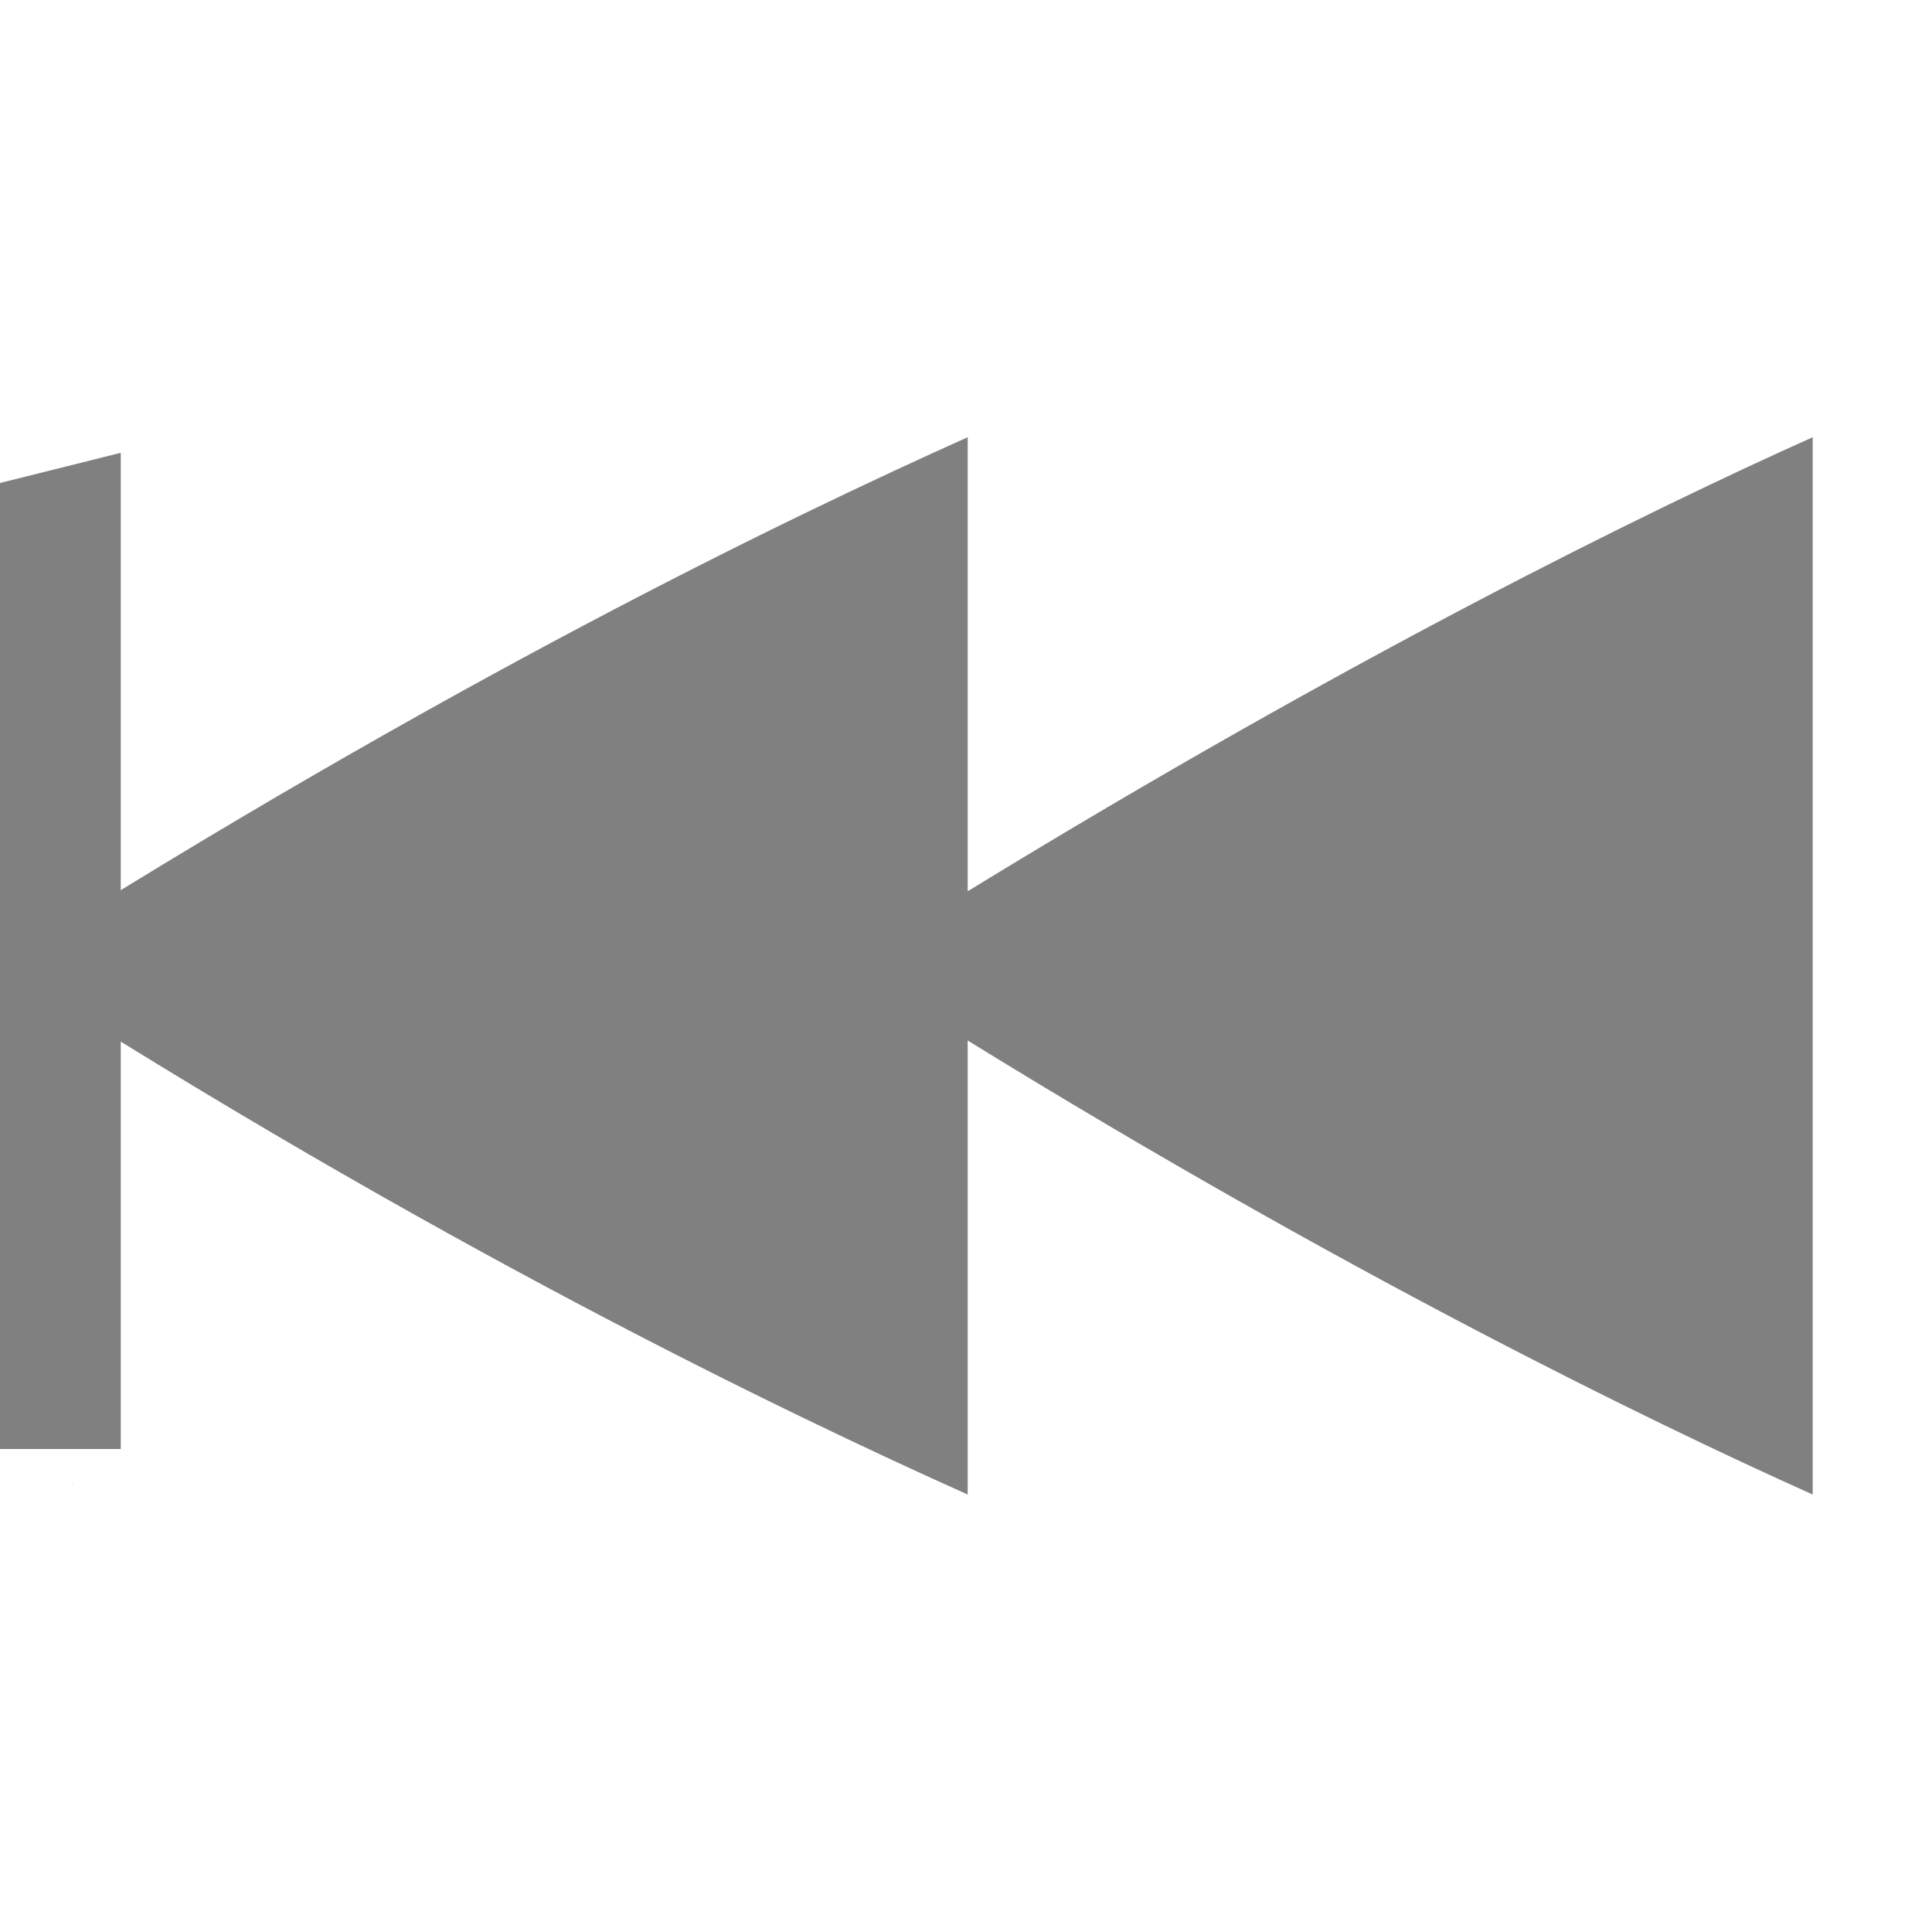
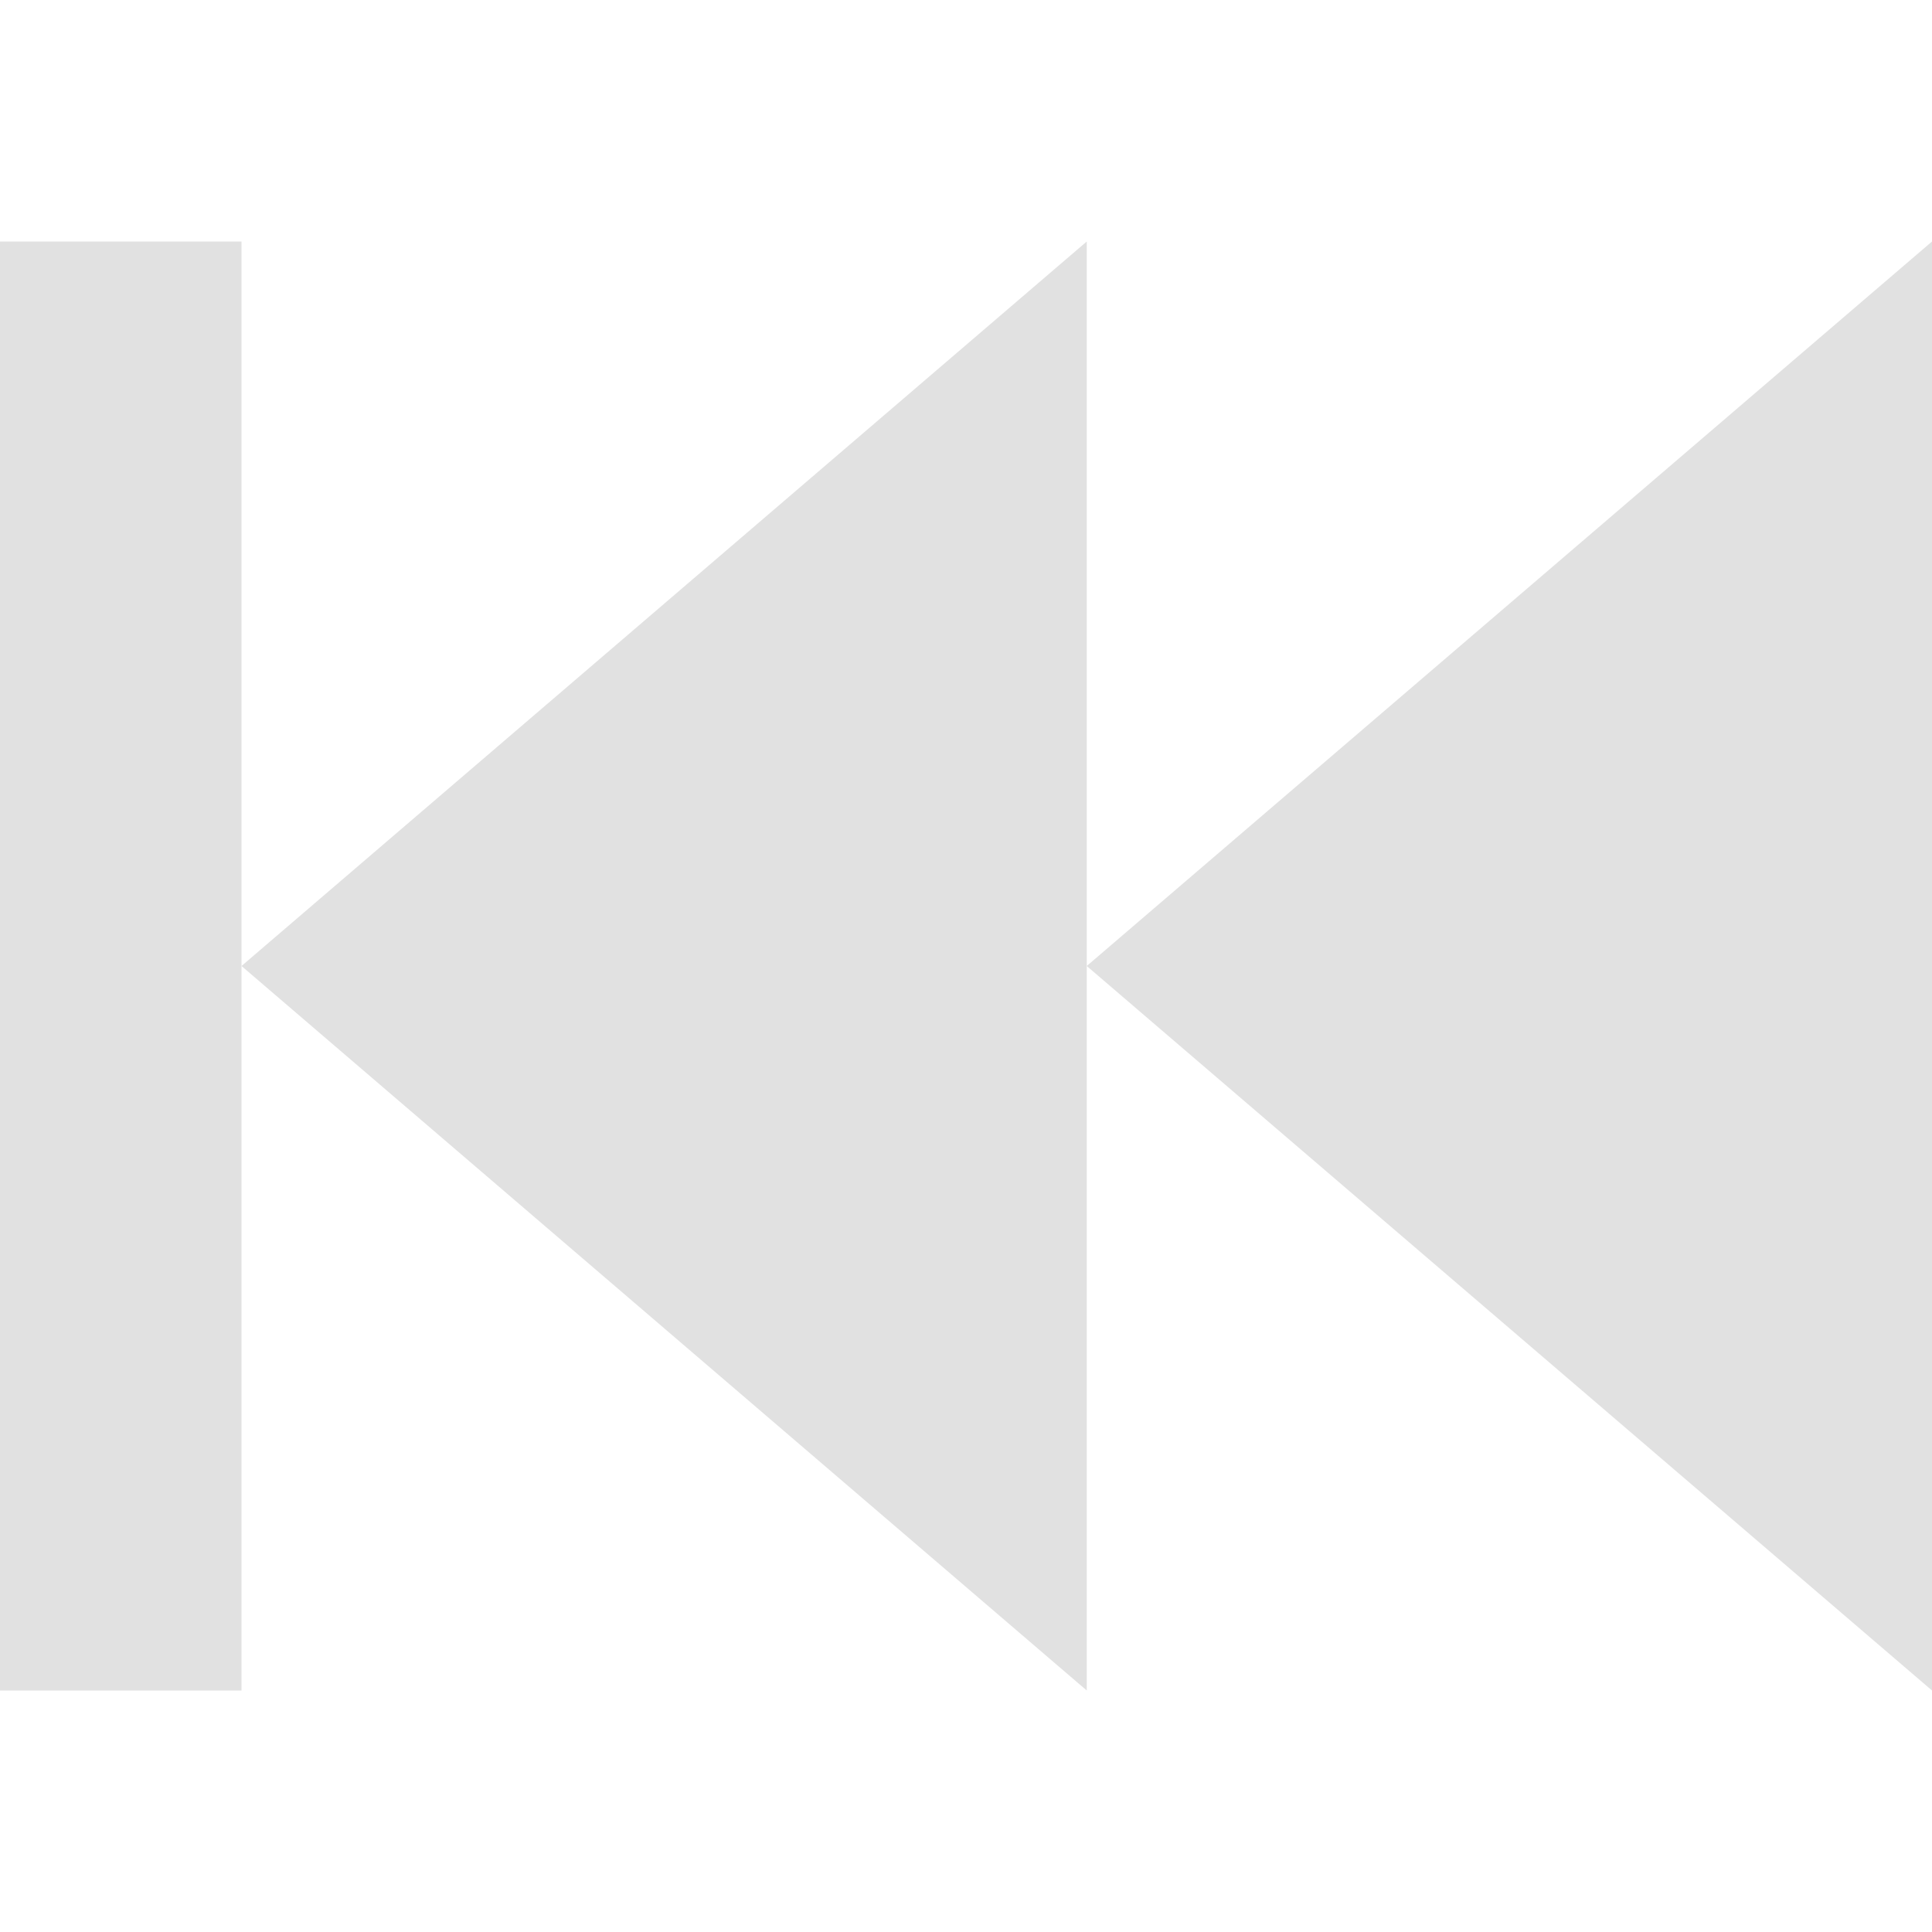
- <svg xmlns="http://www.w3.org/2000/svg" height="16" width="16">
-   <g color="#000" fill="gray">
-     <path d="M8.014 3.621C6.53 4.286 3.705 5.645 0 7.996c3.584 2.302 6.501 3.703 8.014 4.381v-3.76c3.101 1.913 5.636 3.15 6.998 3.76V3.621c-1.34.6-3.813 1.809-6.998 3.76zM.619 12.258c-.01.021-.002.001-.01.017a.67.67 0 0 1-.018.037l.001-.001.026-.052z" overflow="visible" style="marker:none" />
-     <path d="M1 12H0V4l1-.25z" font-family="sans-serif" font-weight="400" overflow="visible" style="line-height:normal;text-indent:0;text-align:start;text-decoration-line:none;text-decoration-style:solid;text-decoration-color:#000;text-transform:none;isolation:auto;mix-blend-mode:normal;marker:none" white-space="normal" />
-   </g>
+ <svg xmlns="http://www.w3.org/2000/svg" viewBox="0 0 16 16">
+   <style type="text/css" id="current-color-scheme">
+         .ColorScheme-Text {
+             color:#e1e1e1;
+         }
+     </style>
+   <path d="m9 2v12l-7-6zm-7 6v6h-2v-12h2zm14-6v12l-7-6z" class="ColorScheme-Text" fill="currentColor" />
</svg>
